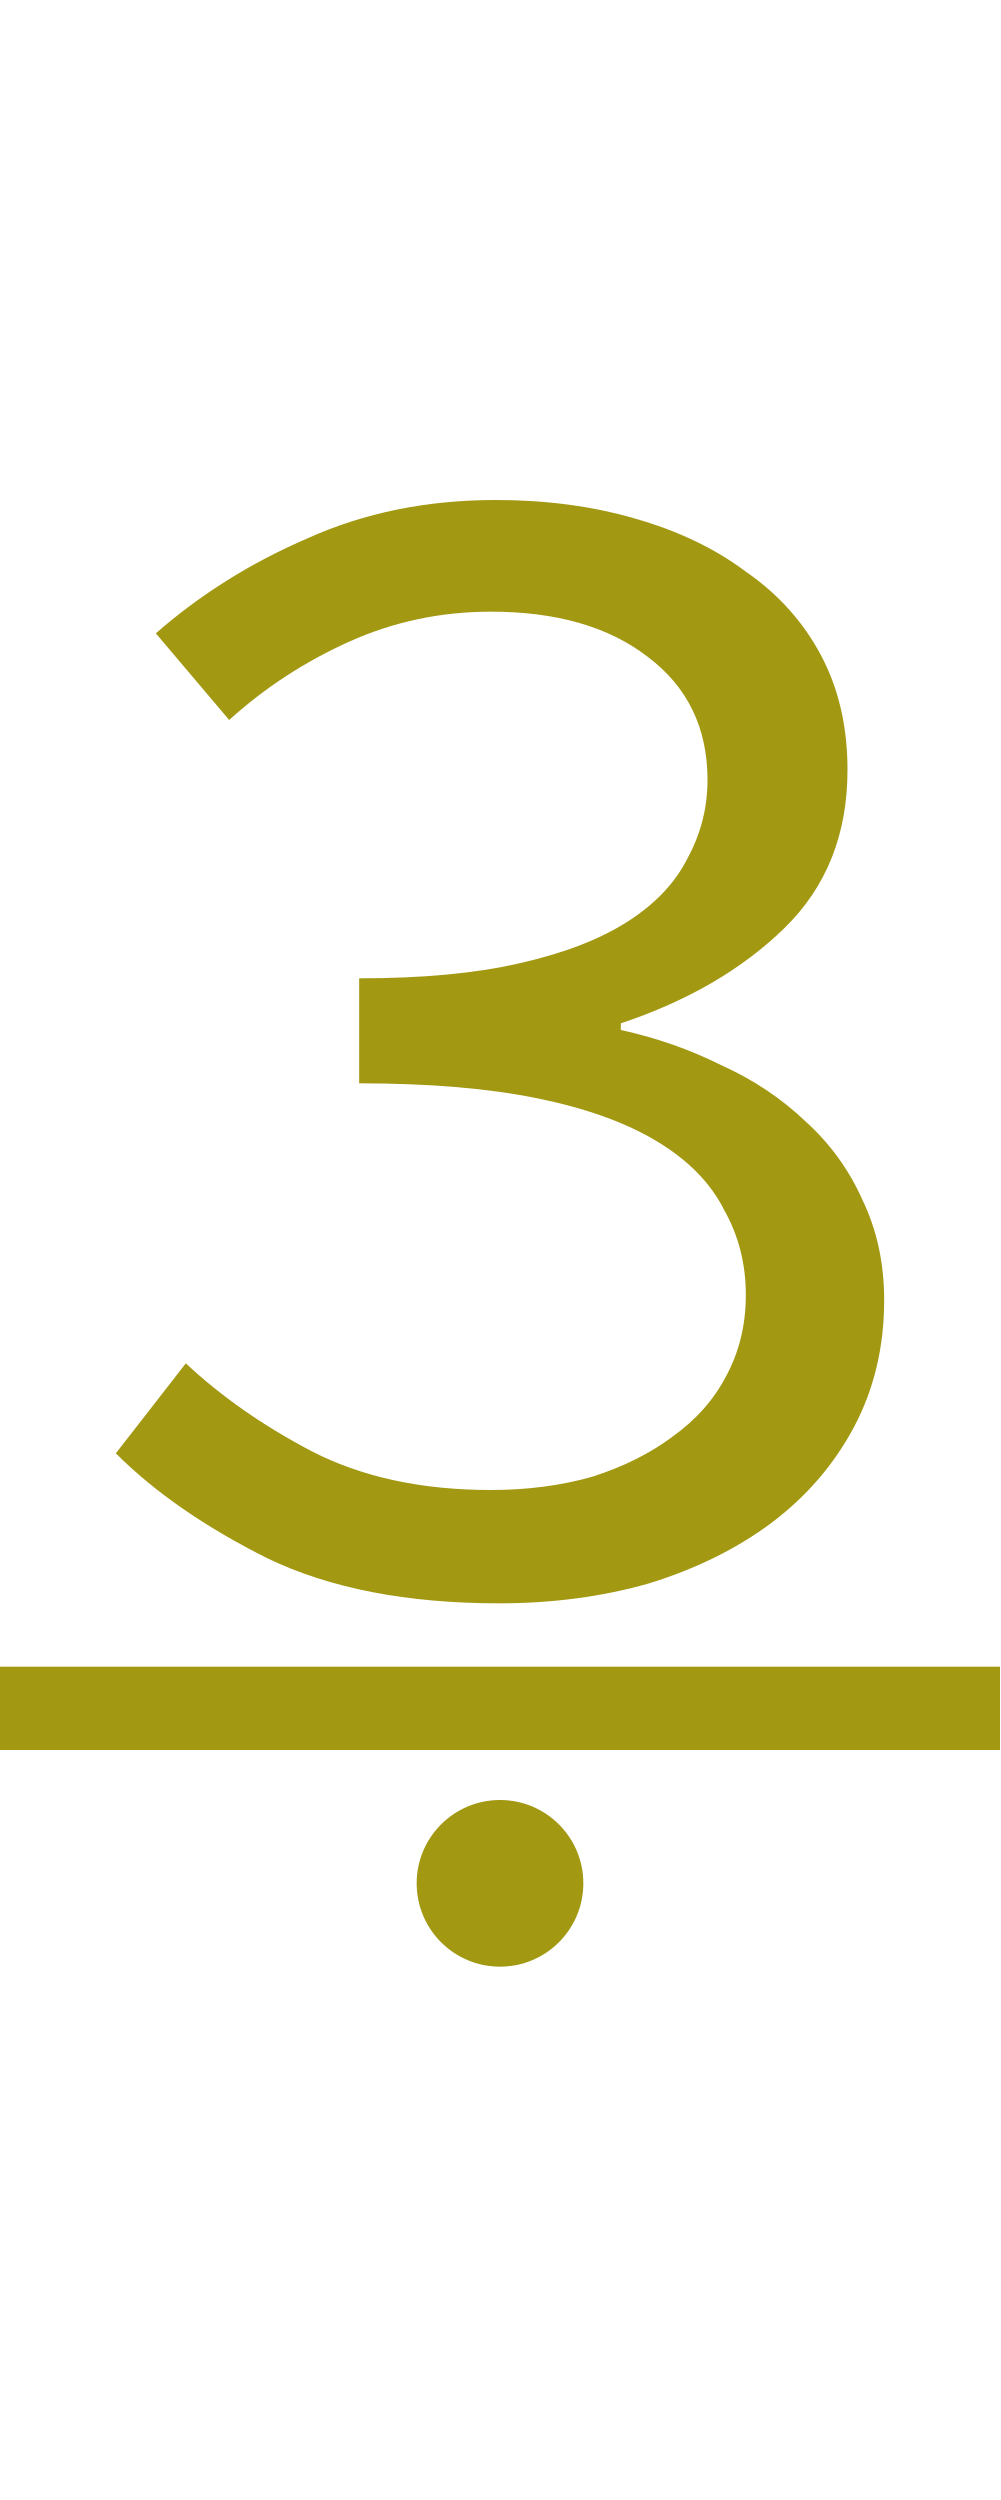
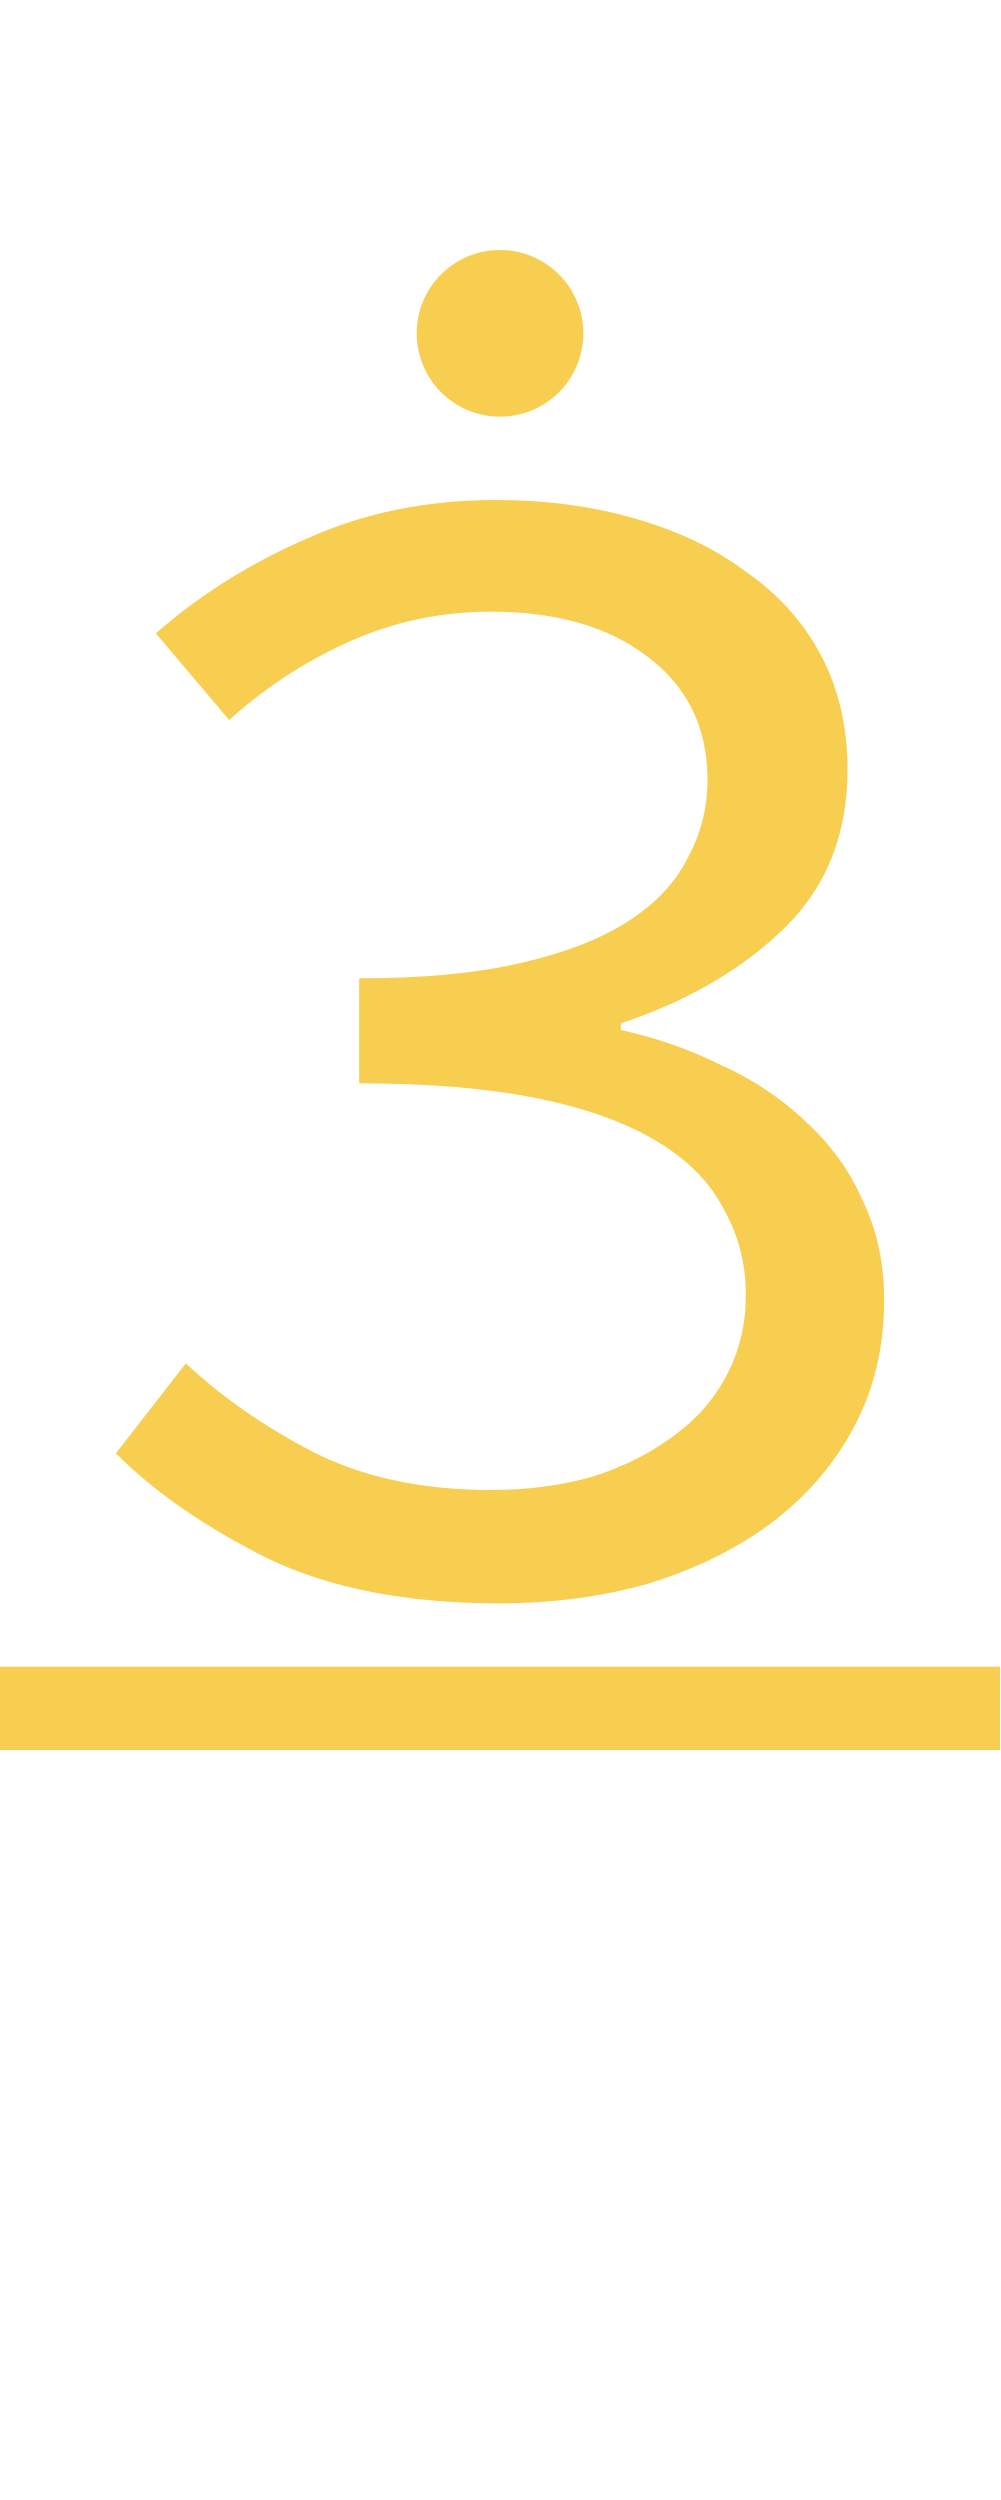
<svg xmlns="http://www.w3.org/2000/svg" version="1.1" viewBox="0 0 60 150">
-   <path fill="#a29812" d="m5,15 m24.95 81.2q-8.3 0-13.9-2.7-5.6-2.8-9.1-6.3l4.2-5.4q3.2 3 7.6 5.3 4.5 2.3 10.7 2.3 3.3 0 6.1-.8 2.8-.9 4.8-2.4 2.1-1.5 3.2-3.6 1.2-2.2 1.2-4.9 0-2.8-1.3-5.1-1.2-2.4-4-4.1t-7.2-2.6-10.7-.9v-6.3q5.7 0 9.6-.9 4-.9 6.5-2.5t3.6-3.8q1.2-2.2 1.2-4.7 0-4.7-3.6-7.4-3.5-2.7-9.4-2.7-4.5 0-8.5 1.8t-7.2 4.7l-4.4-5.2q4-3.5 9.1-5.7 5.1-2.3 11.3-2.3 4.5 0 8.3 1.1 3.9 1.1 6.7 3.2 2.9 2 4.5 5t1.6 6.9q0 5.8-3.8 9.5t-9.8 5.7v.4q3.2.7 6 2.1 2.9 1.3 5.1 3.4 2.2 2 3.4 4.7 1.3 2.7 1.3 6 0 4.2-1.8 7.6t-5 5.8q-3.1 2.3-7.3 3.6-4.2 1.2-9 1.2z" />
-   <rect fill="#a29812" width="60" height="5" x="0" y="100" />
-   <ellipse fill="#a29812" rx="5" ry="5" cx="30" cy="113" />
+   <path fill="#f7ce50" d="m5,15 m24.95 81.2q-8.3 0-13.9-2.7-5.6-2.8-9.1-6.3l4.2-5.4q3.2 3 7.6 5.3 4.5 2.3 10.7 2.3 3.3 0 6.1-.8 2.8-.9 4.8-2.4 2.1-1.5 3.2-3.6 1.2-2.2 1.2-4.9 0-2.8-1.3-5.1-1.2-2.4-4-4.1t-7.2-2.6-10.7-.9v-6.3q5.7 0 9.6-.9 4-.9 6.5-2.5t3.6-3.8q1.2-2.2 1.2-4.7 0-4.7-3.6-7.4-3.5-2.7-9.4-2.7-4.5 0-8.5 1.8t-7.2 4.7l-4.4-5.2q4-3.5 9.1-5.7 5.1-2.3 11.3-2.3 4.5 0 8.3 1.1 3.9 1.1 6.7 3.2 2.9 2 4.5 5t1.6 6.9q0 5.8-3.8 9.5t-9.8 5.7v.4q3.2.7 6 2.1 2.9 1.3 5.1 3.4 2.2 2 3.4 4.7 1.3 2.7 1.3 6 0 4.2-1.8 7.6t-5 5.8q-3.1 2.3-7.3 3.6-4.2 1.2-9 1.2z" />
+   <ellipse fill="#f7ce50" rx="5" ry="5" cx="30" cy="20" />
+   <rect fill="#f7ce50" width="60" height="5" x="0" y="100" />
</svg>
